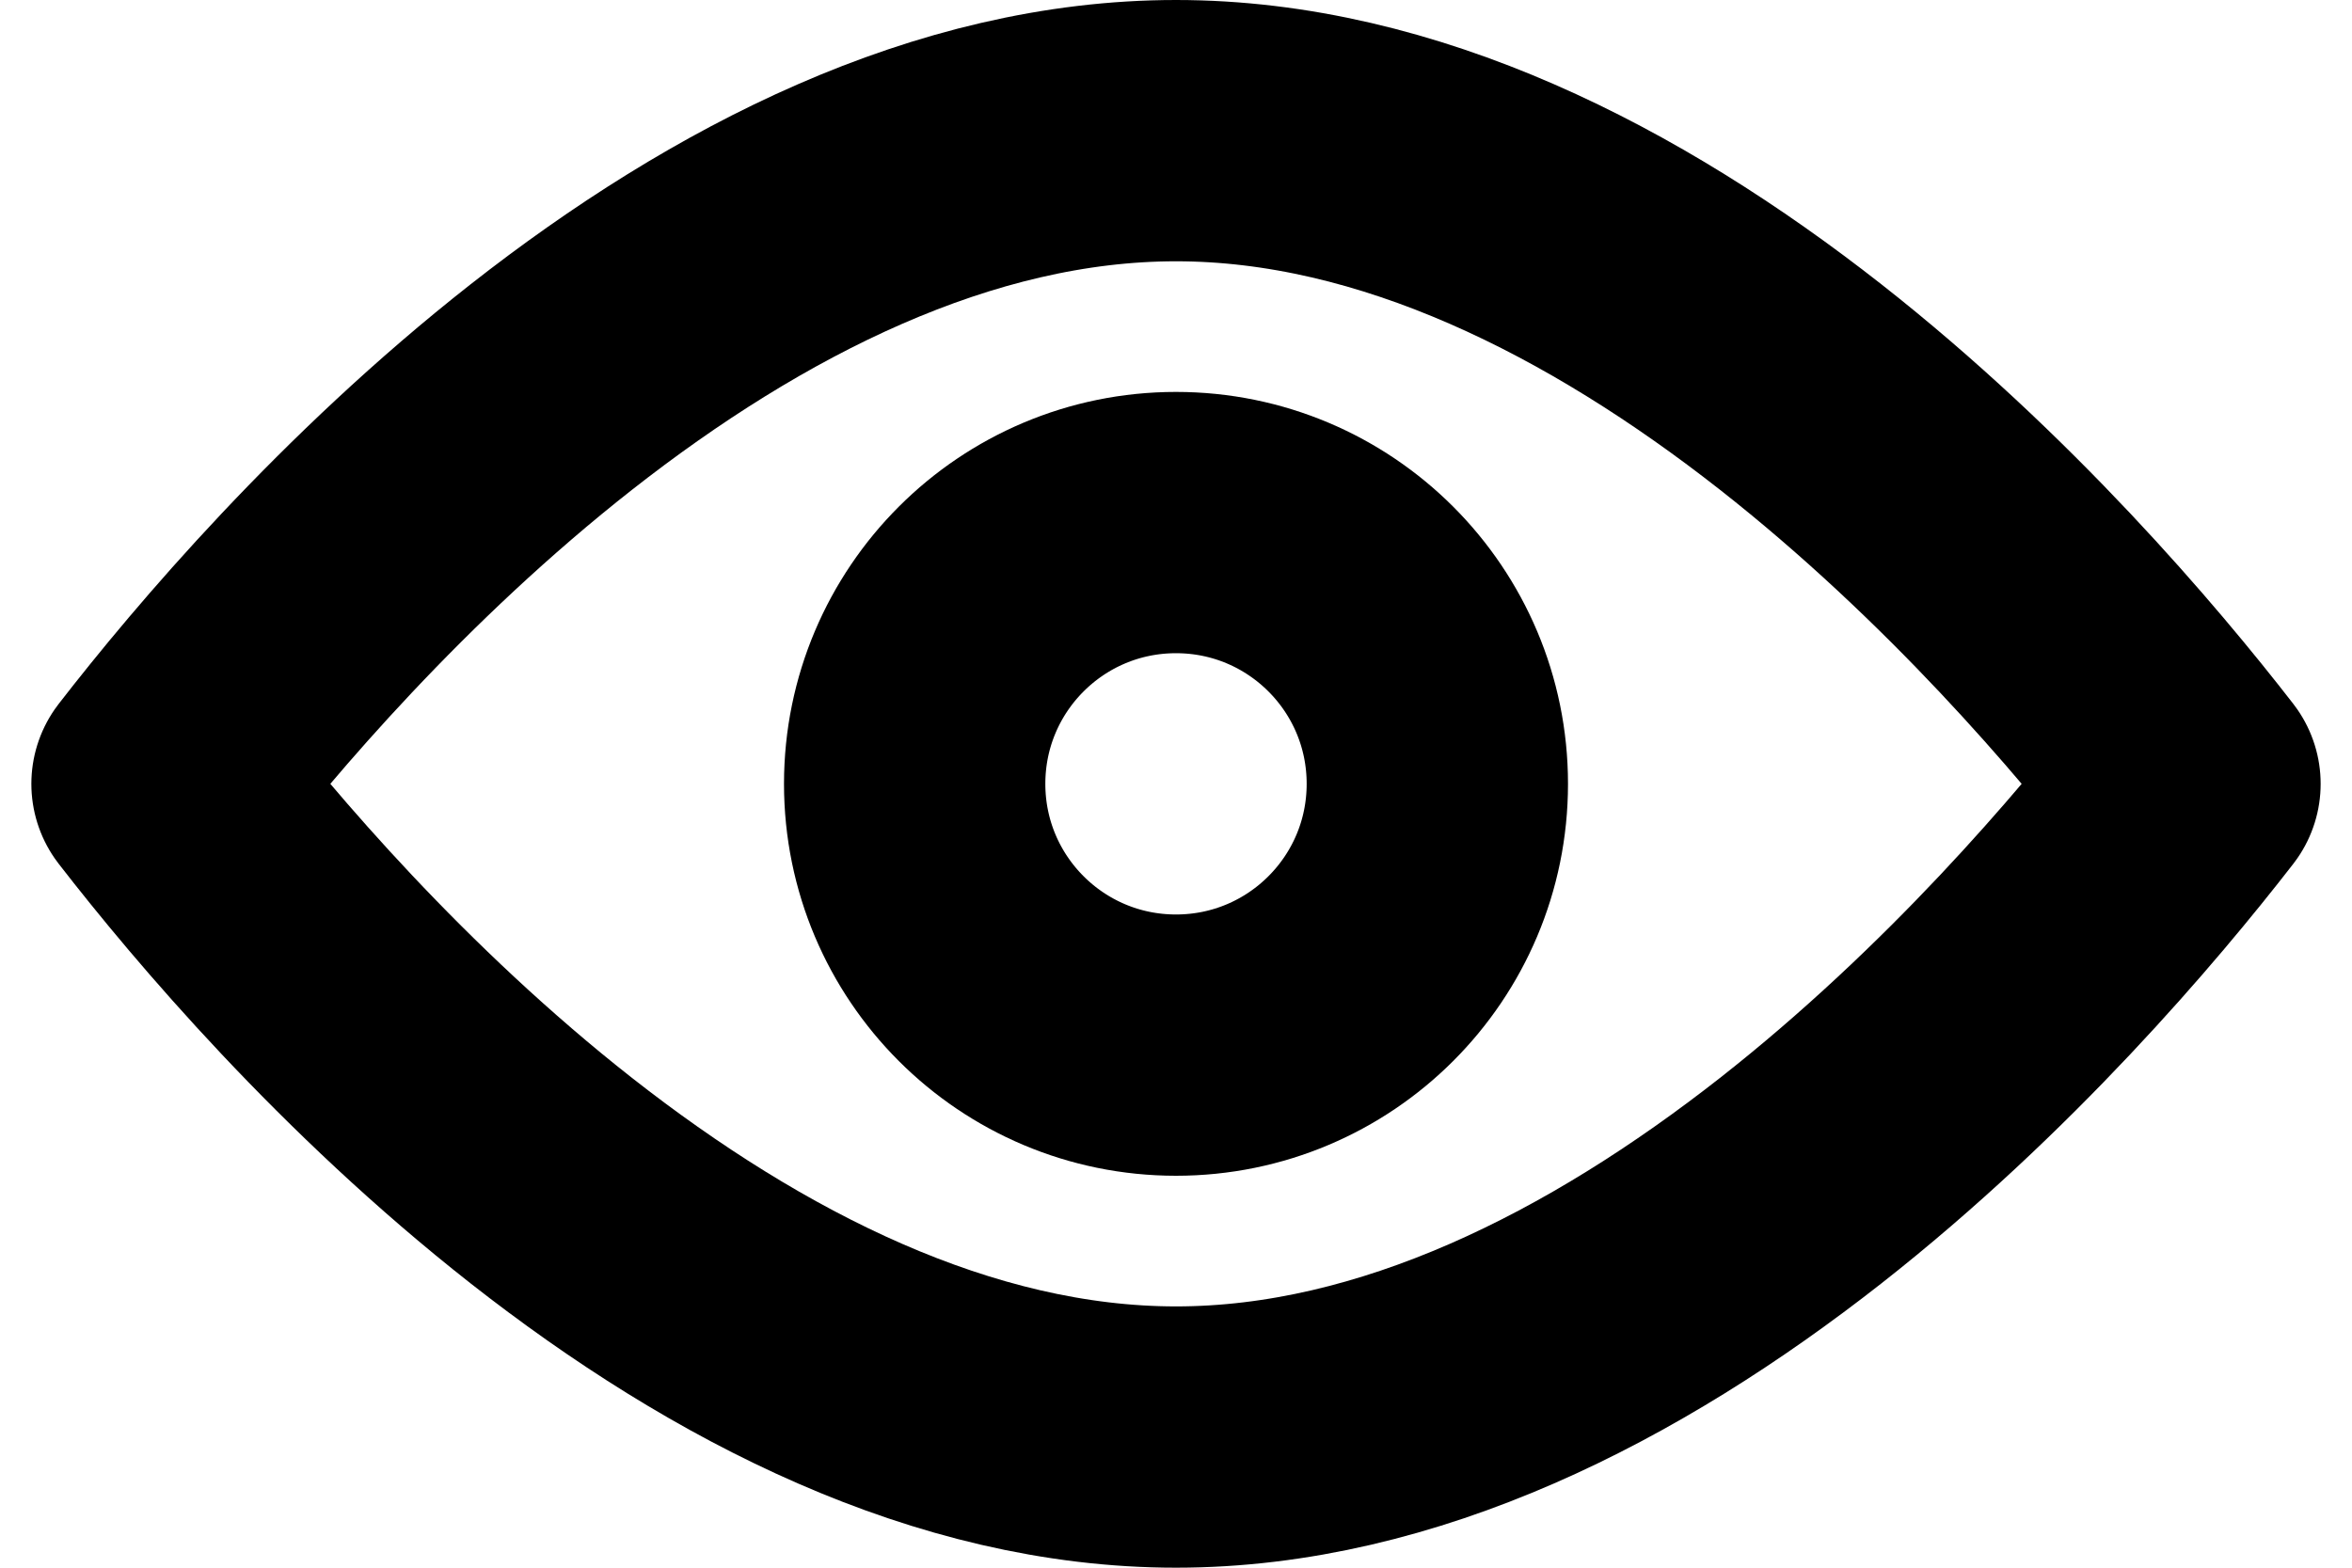
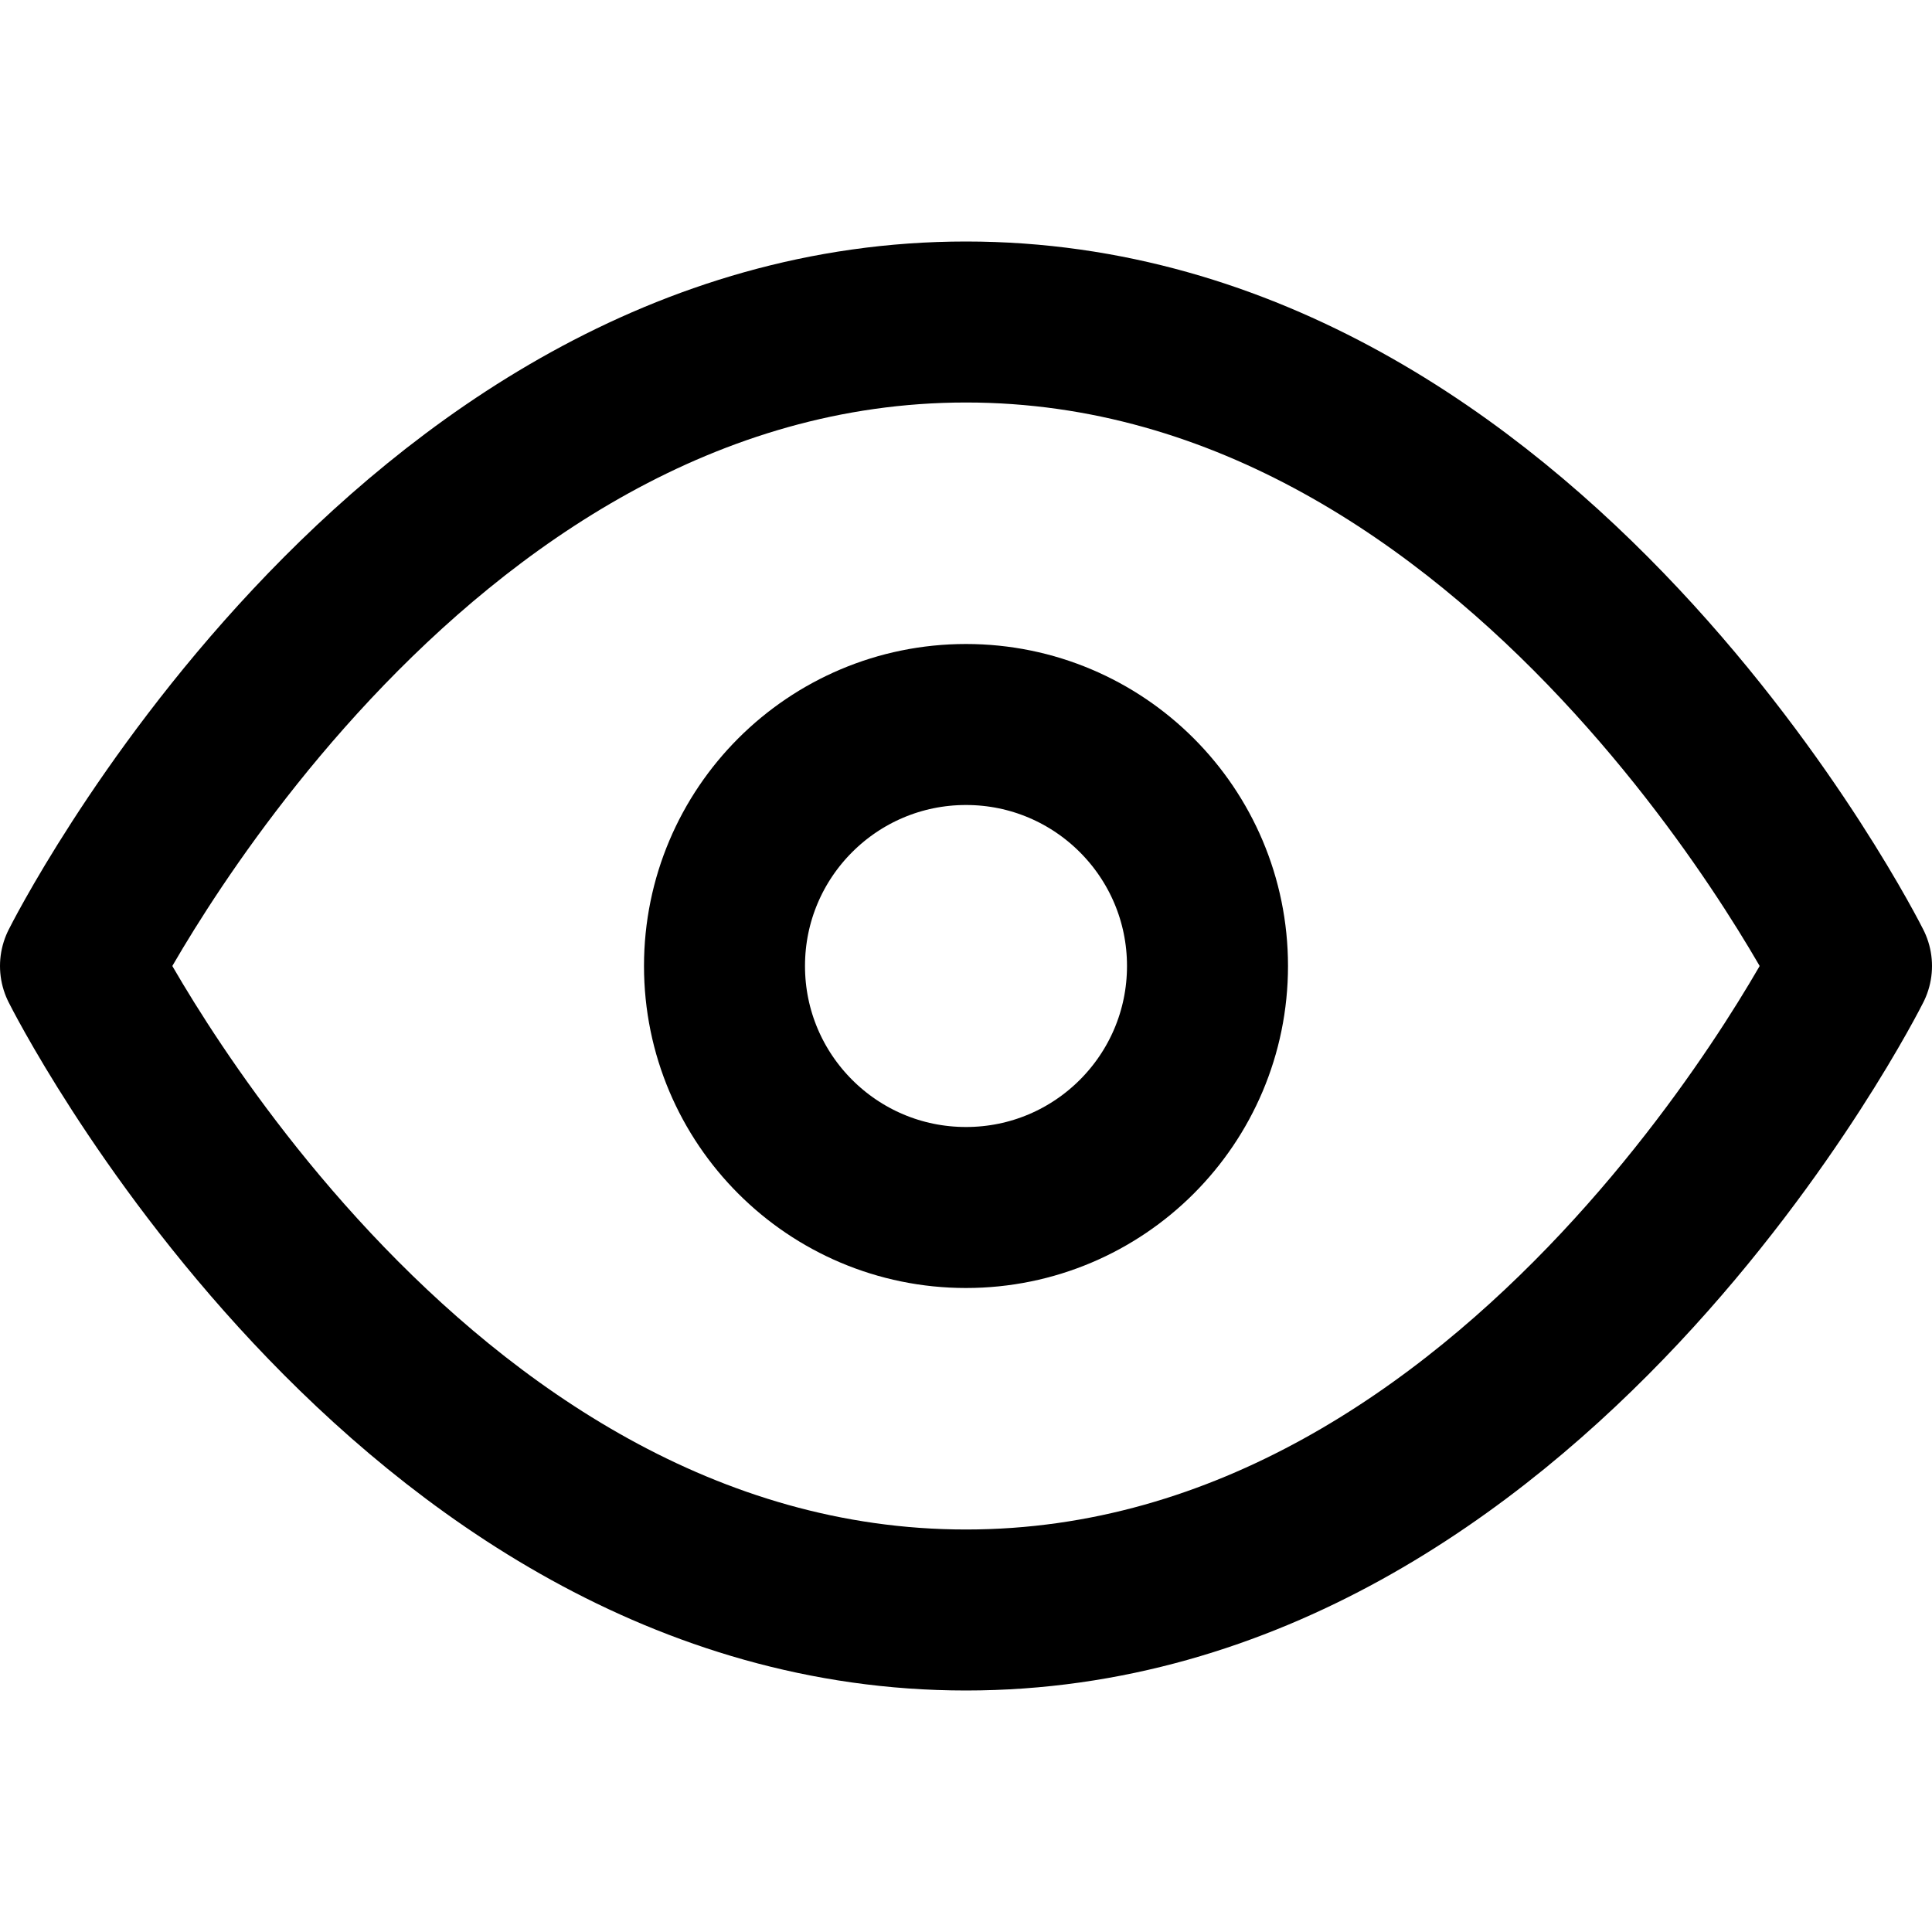
- <svg xmlns="http://www.w3.org/2000/svg" width="18" height="12" viewBox="0 0 18 12" fill="none" stroke="currentColor">
-   <path d="M13.78 2.962C15.148 4.036 16.205 5.284 16.76 6C16.205 6.716 15.148 7.964 13.78 9.038C12.355 10.156 10.703 11 9 11C7.297 11 5.645 10.156 4.22 9.038C2.852 7.964 1.795 6.716 1.24 6C1.795 5.284 2.852 4.036 4.22 2.962C5.645 1.844 7.297 1 9 1C10.703 1 12.355 1.844 13.78 2.962Z" stroke-width="2" stroke-linejoin="round" />
-   <path d="M11 6C11 7.105 10.105 8 9 8C7.895 8 7 7.105 7 6C7 4.895 7.895 4 9 4C10.105 4 11 4.895 11 6Z" stroke-width="2" />
+ <svg viewBox="0 0 24 24" fill="none" stroke="currentColor" stroke-linecap="round" stroke-linejoin="round" stroke-width="2">
+   <path d="M1 12s4-8 11-8 11 8 11 8-4 8-11 8-11-8-11-8z" />
+   <circle cx="12" cy="12" r="3" />
</svg>
